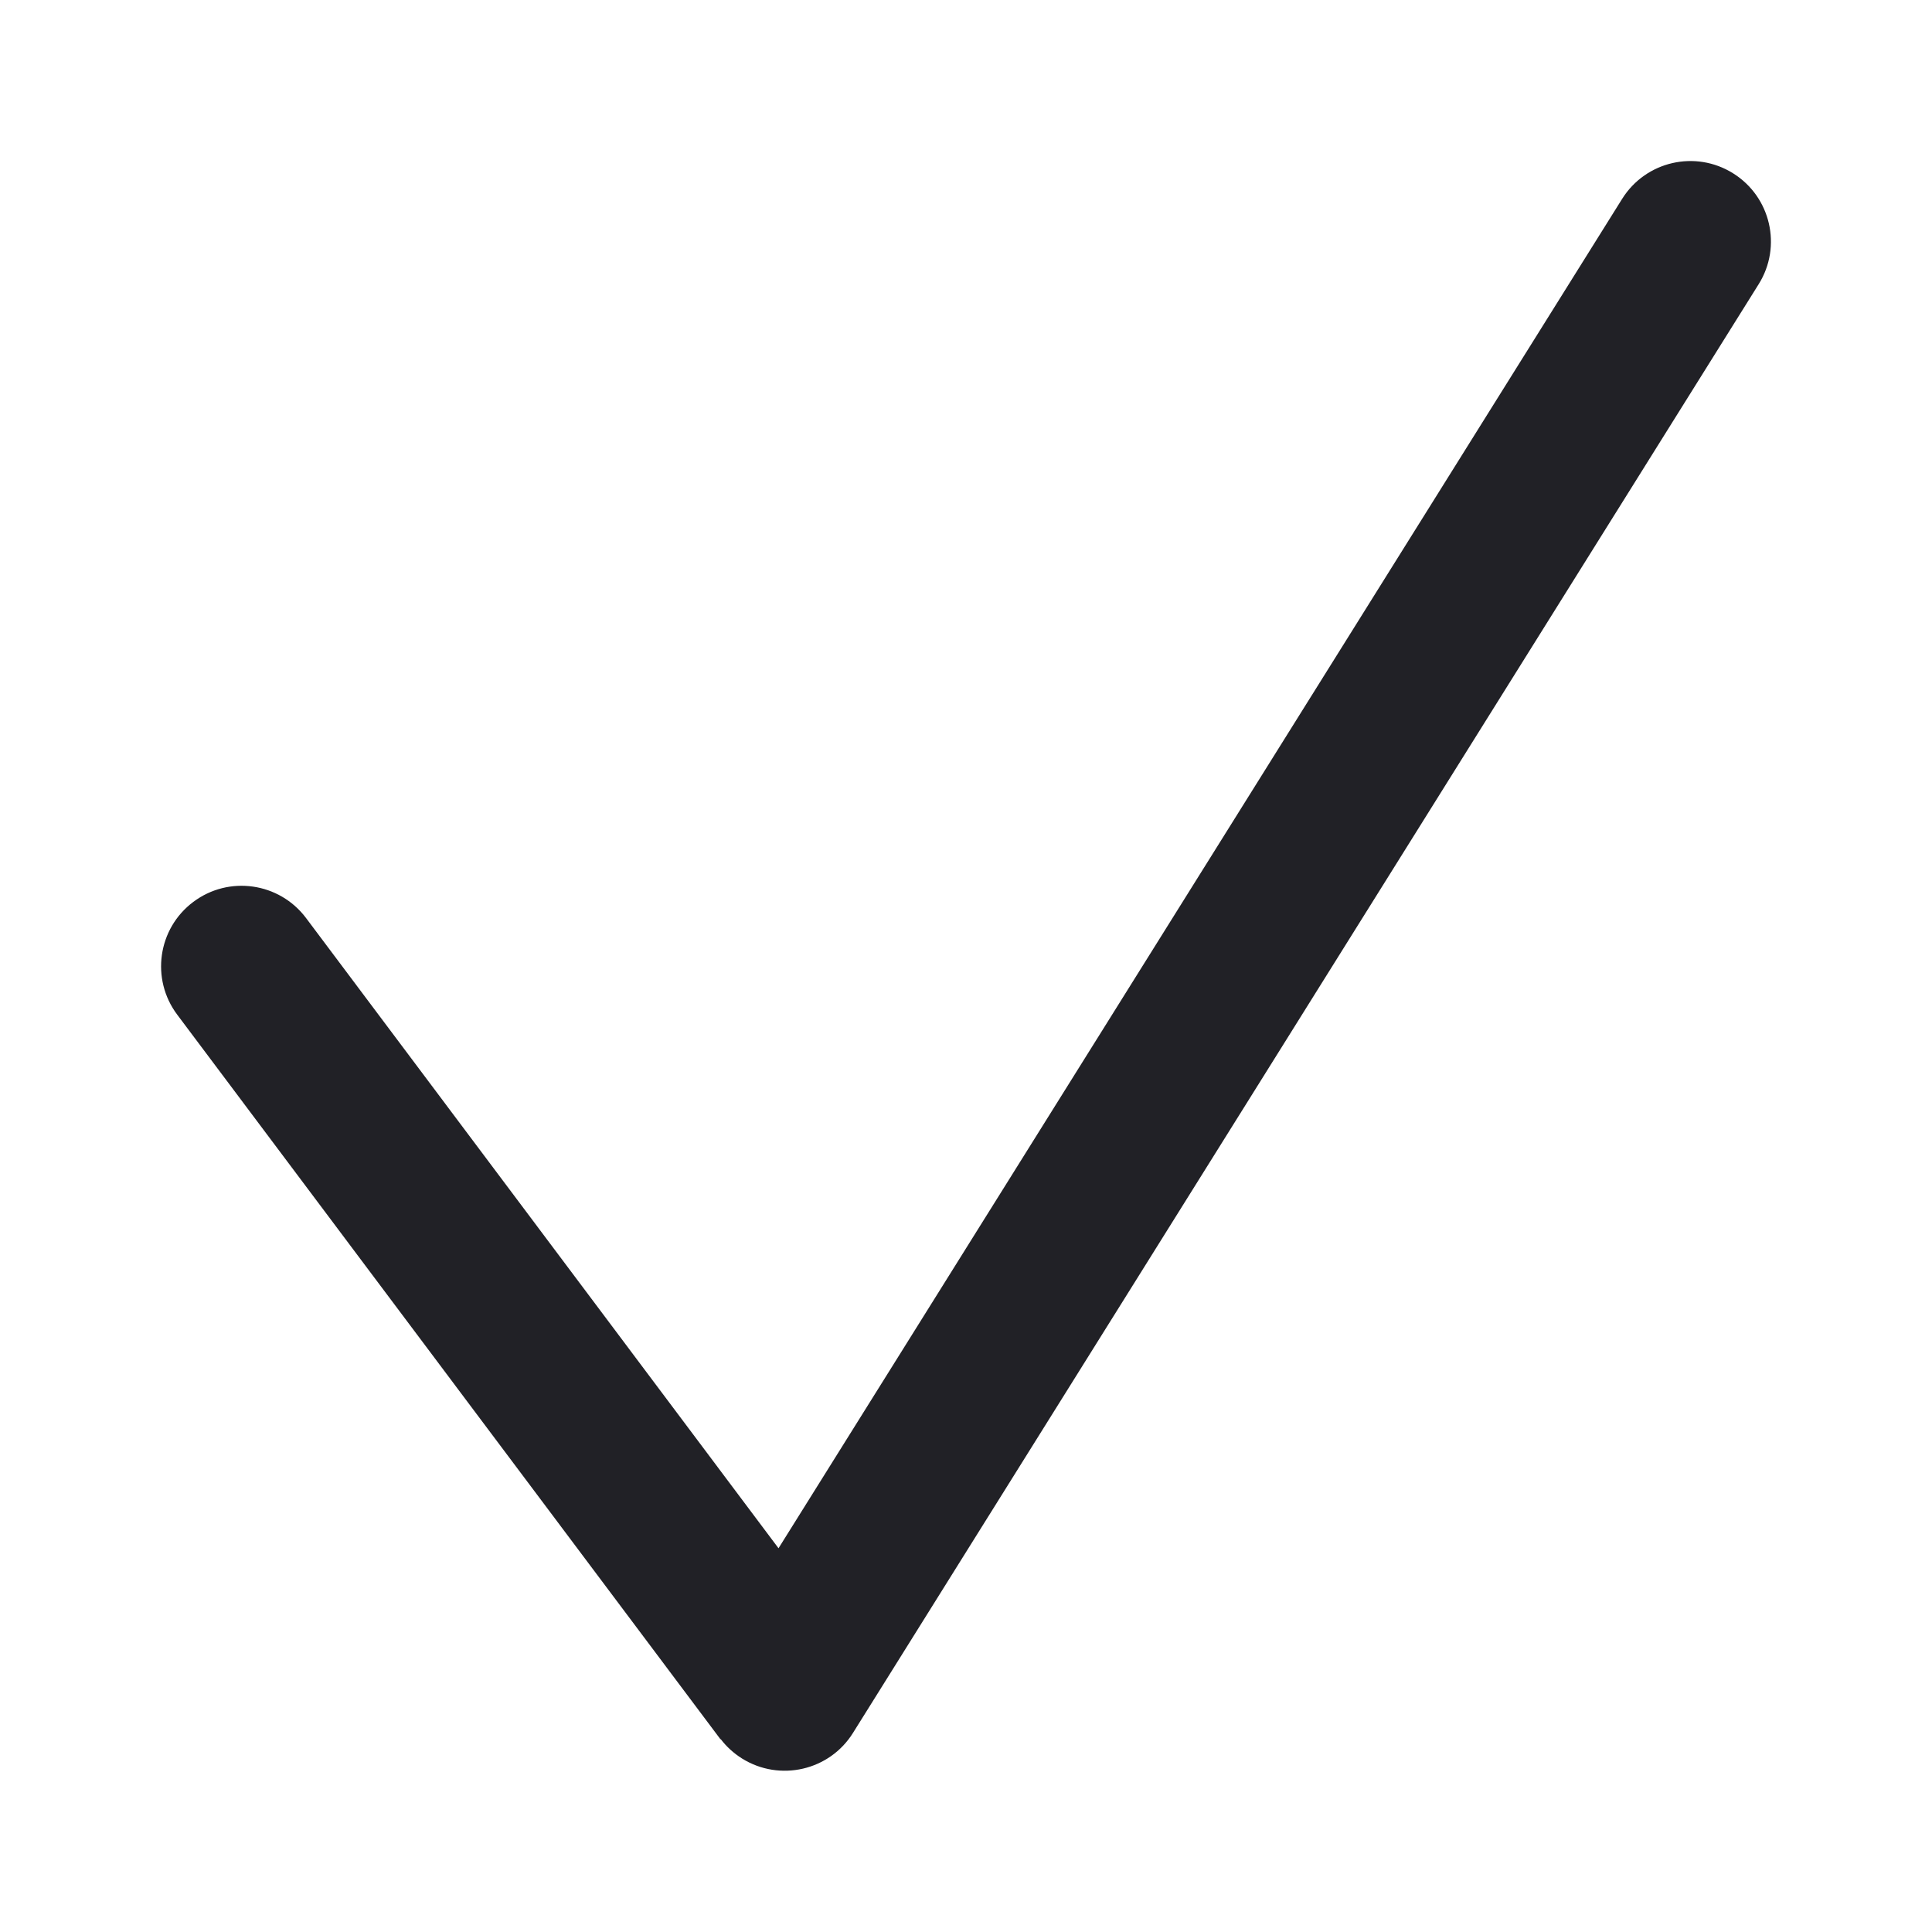
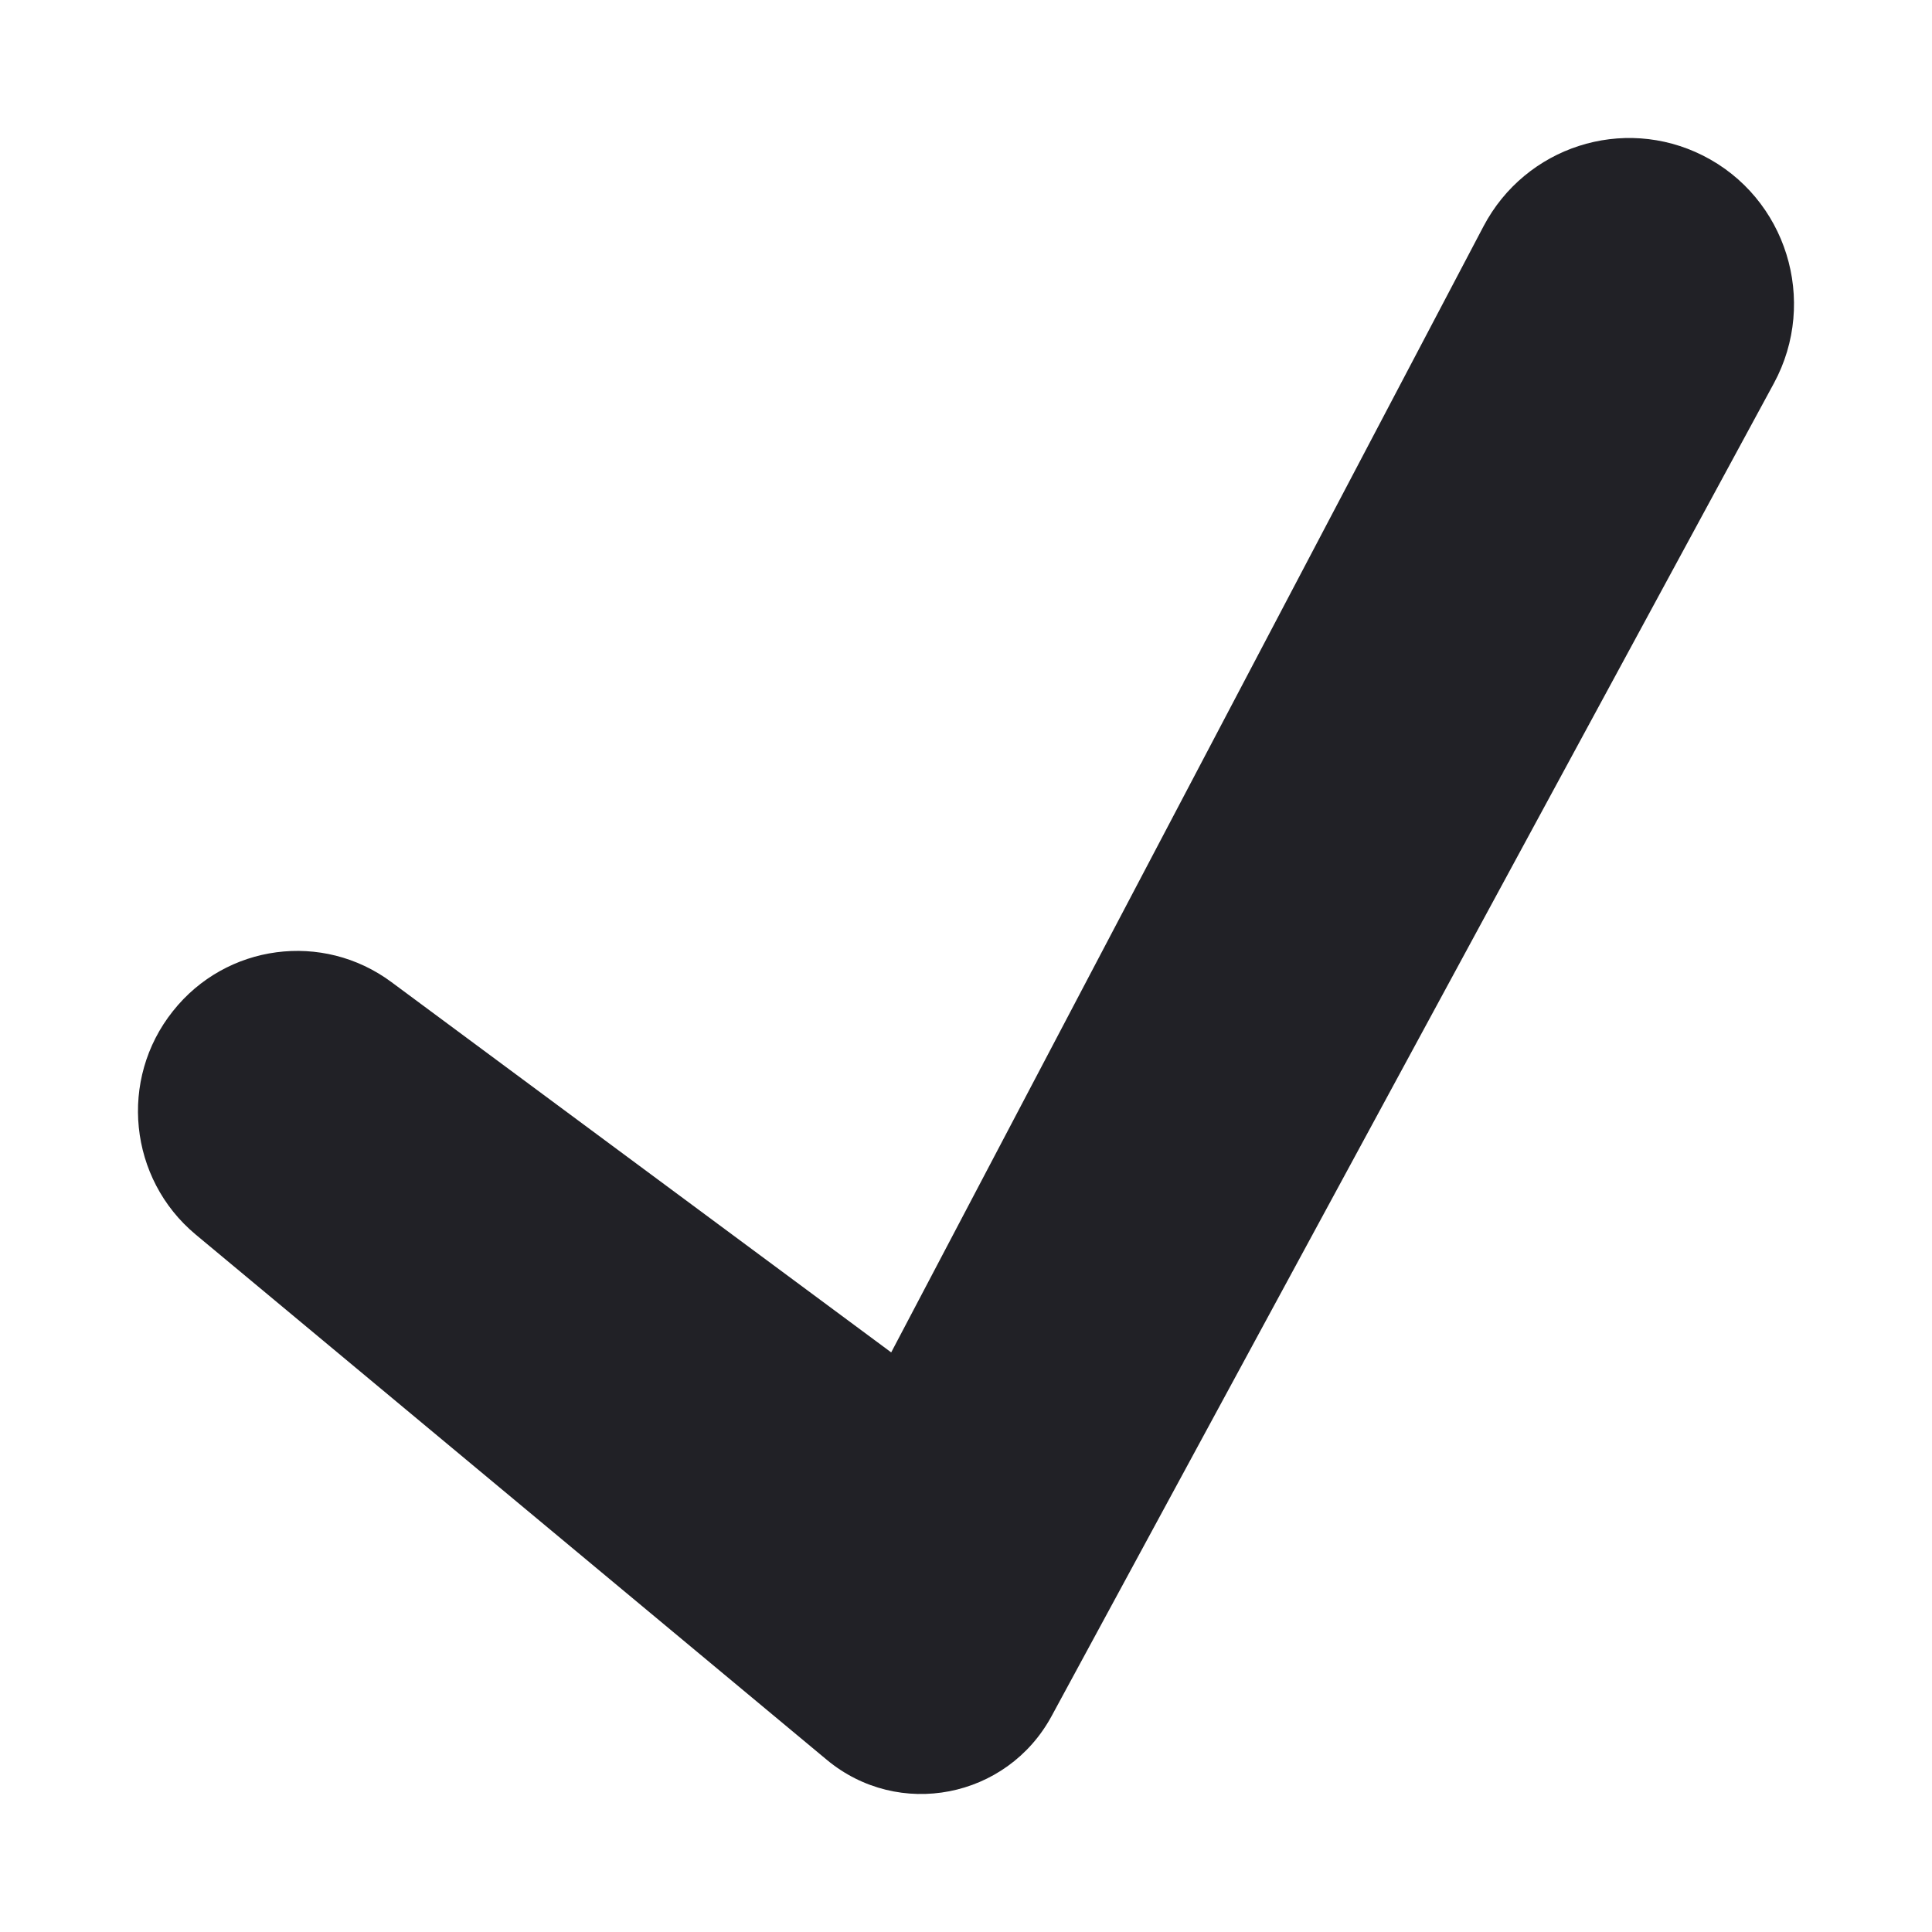
- <svg xmlns="http://www.w3.org/2000/svg" width="24" height="24" viewBox="0 0 24 24" fill="none">
-   <path d="M21.847 3.53C22.14 3.062 21.997 2.445 21.529 2.153C21.061 1.86 20.444 2.002 20.151 2.47L9.671 19.233L3.801 11.403C3.469 10.962 2.843 10.872 2.401 11.204C1.959 11.535 1.87 12.162 2.201 12.604L8.95 21.606L8.953 21.604C9.024 21.697 9.113 21.779 9.218 21.845C9.687 22.137 10.304 21.995 10.596 21.527L21.847 3.53Z" fill="#212126" />
+ <svg xmlns="http://www.w3.org/2000/svg" width="14" height="14" viewBox="0 0 14 14" fill="none">
+   <path fill-rule="evenodd" clip-rule="evenodd" d="M6.458 9.8L10.75 1.64C11.054 1.063 11.759 0.835 12.34 1.127C12.944 1.431 13.178 2.18 12.854 2.778L7.62 12.436C7.296 13.033 6.511 13.185 5.991 12.752L1.418 8.946C0.933 8.542 0.859 7.821 1.253 7.327C1.639 6.84 2.339 6.747 2.837 7.117L6.458 9.8Z" fill="#212126" />
</svg>
